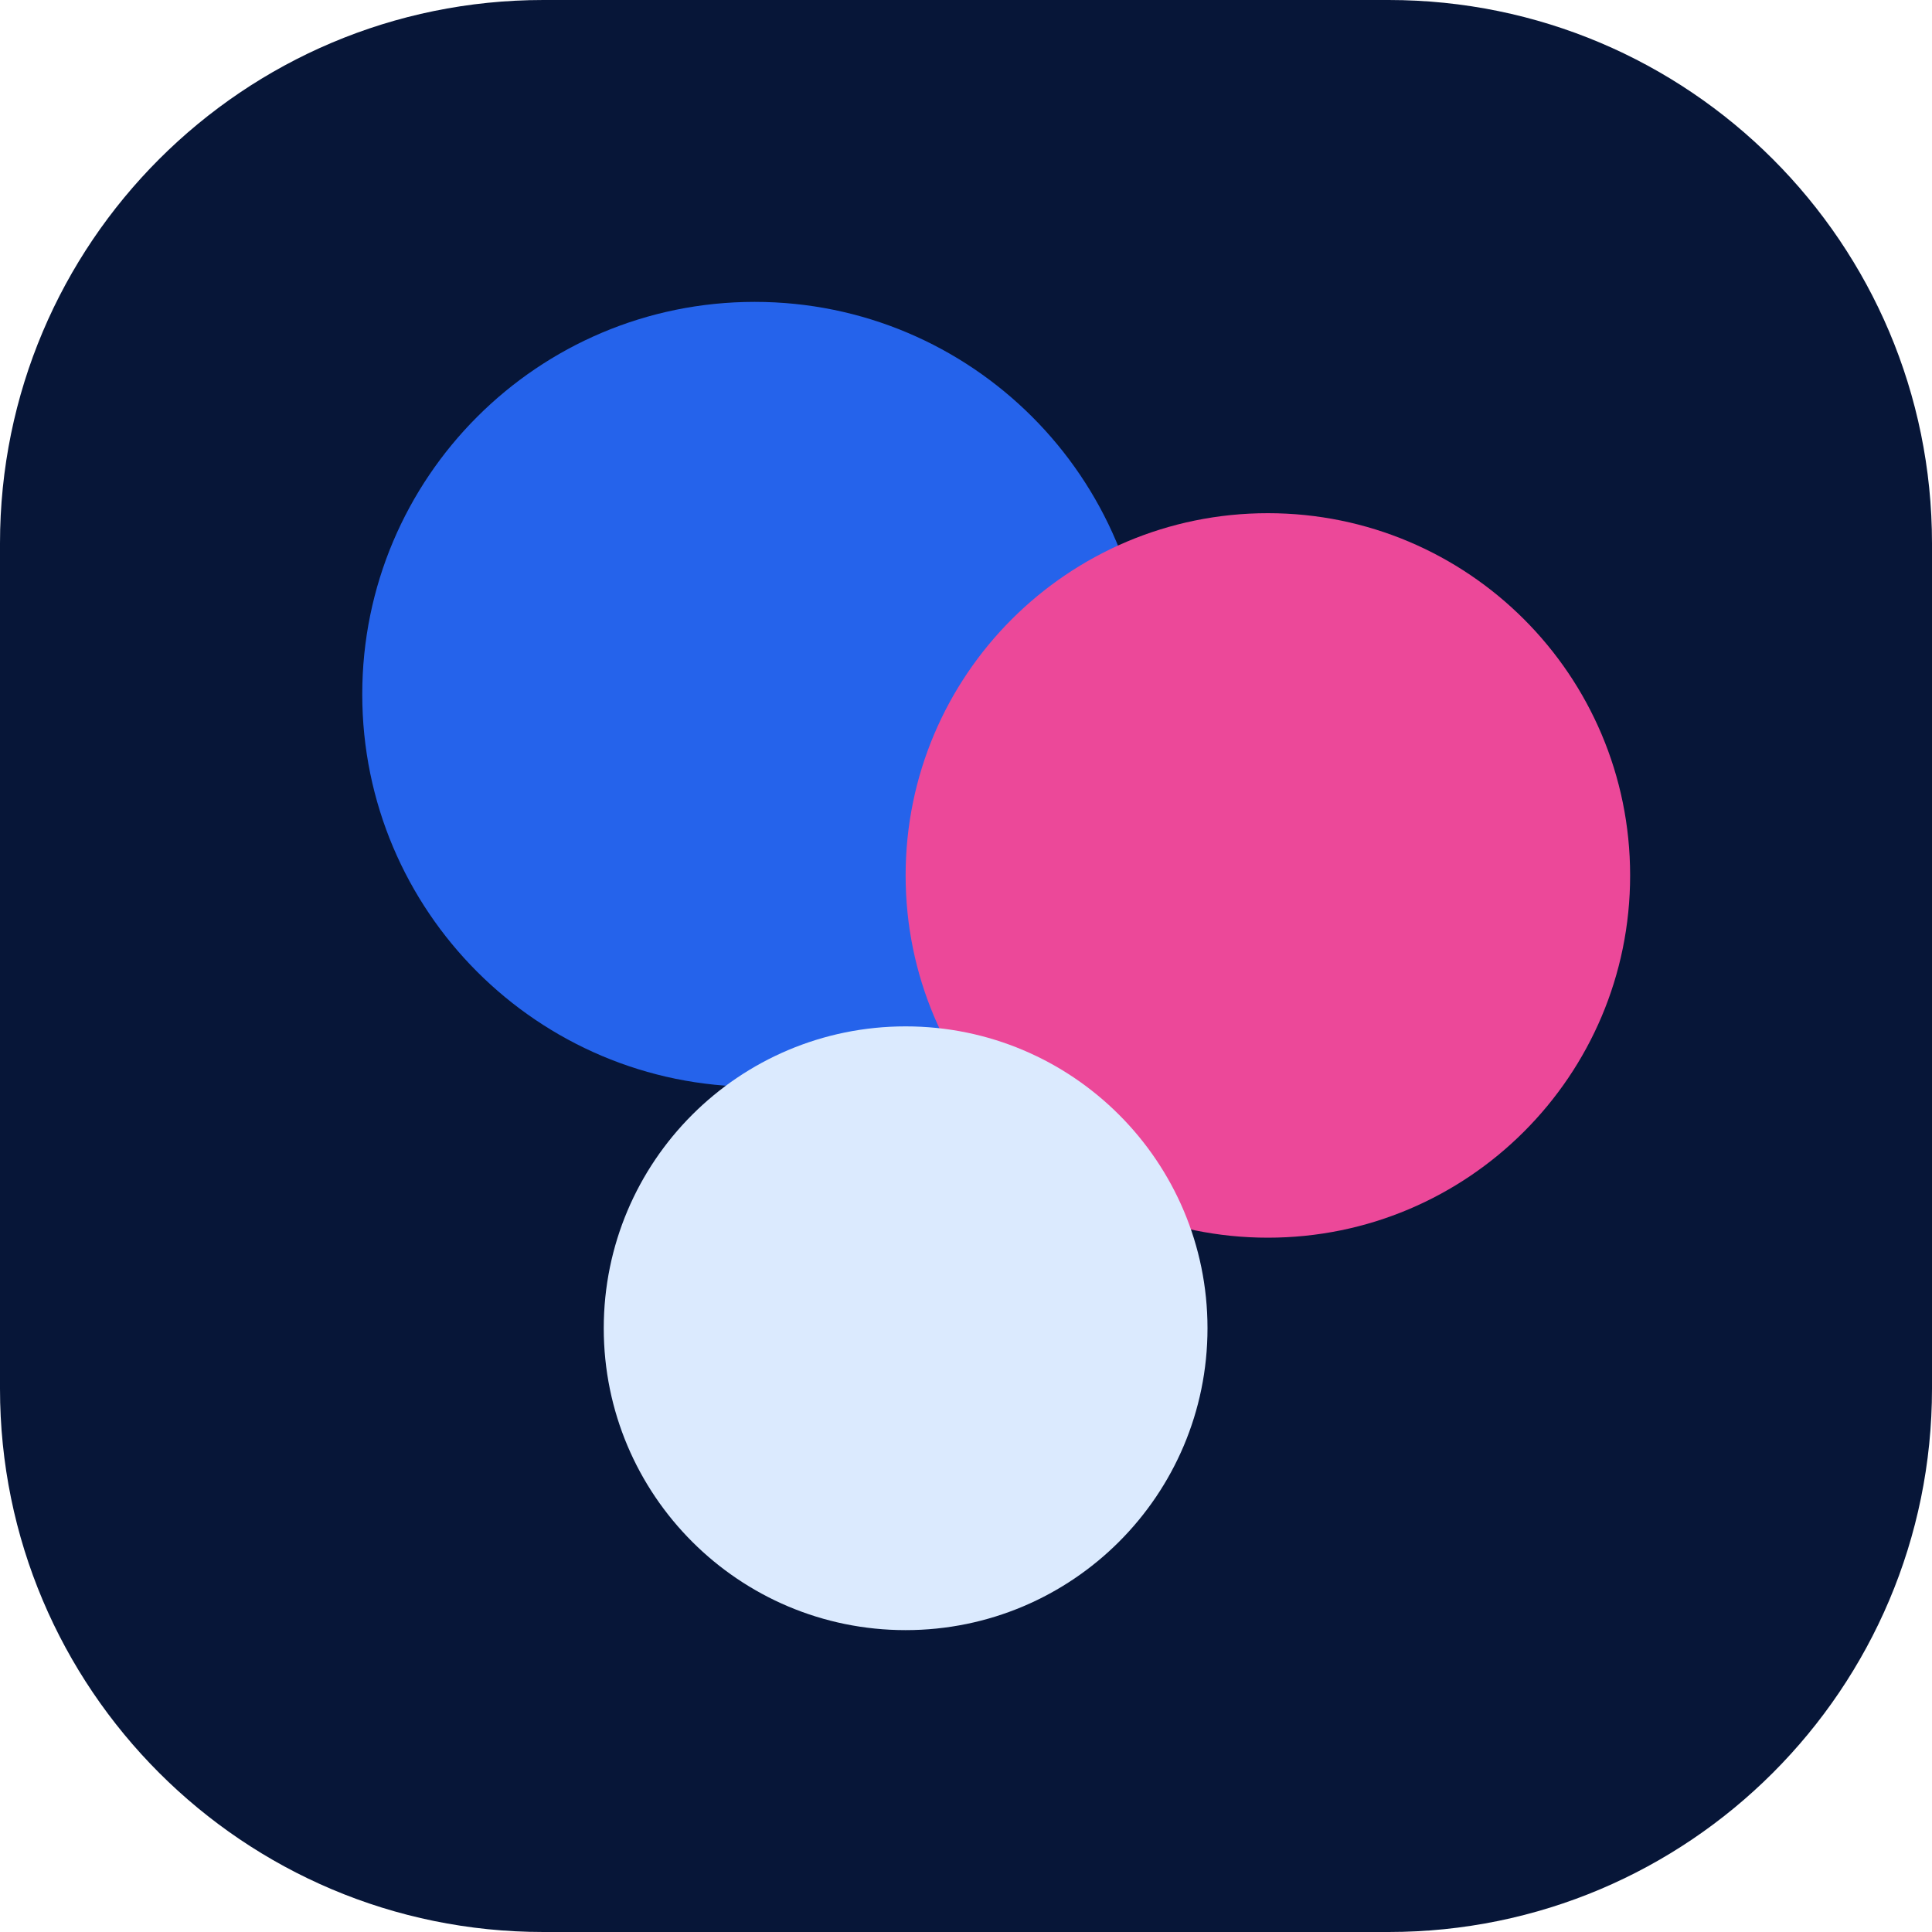
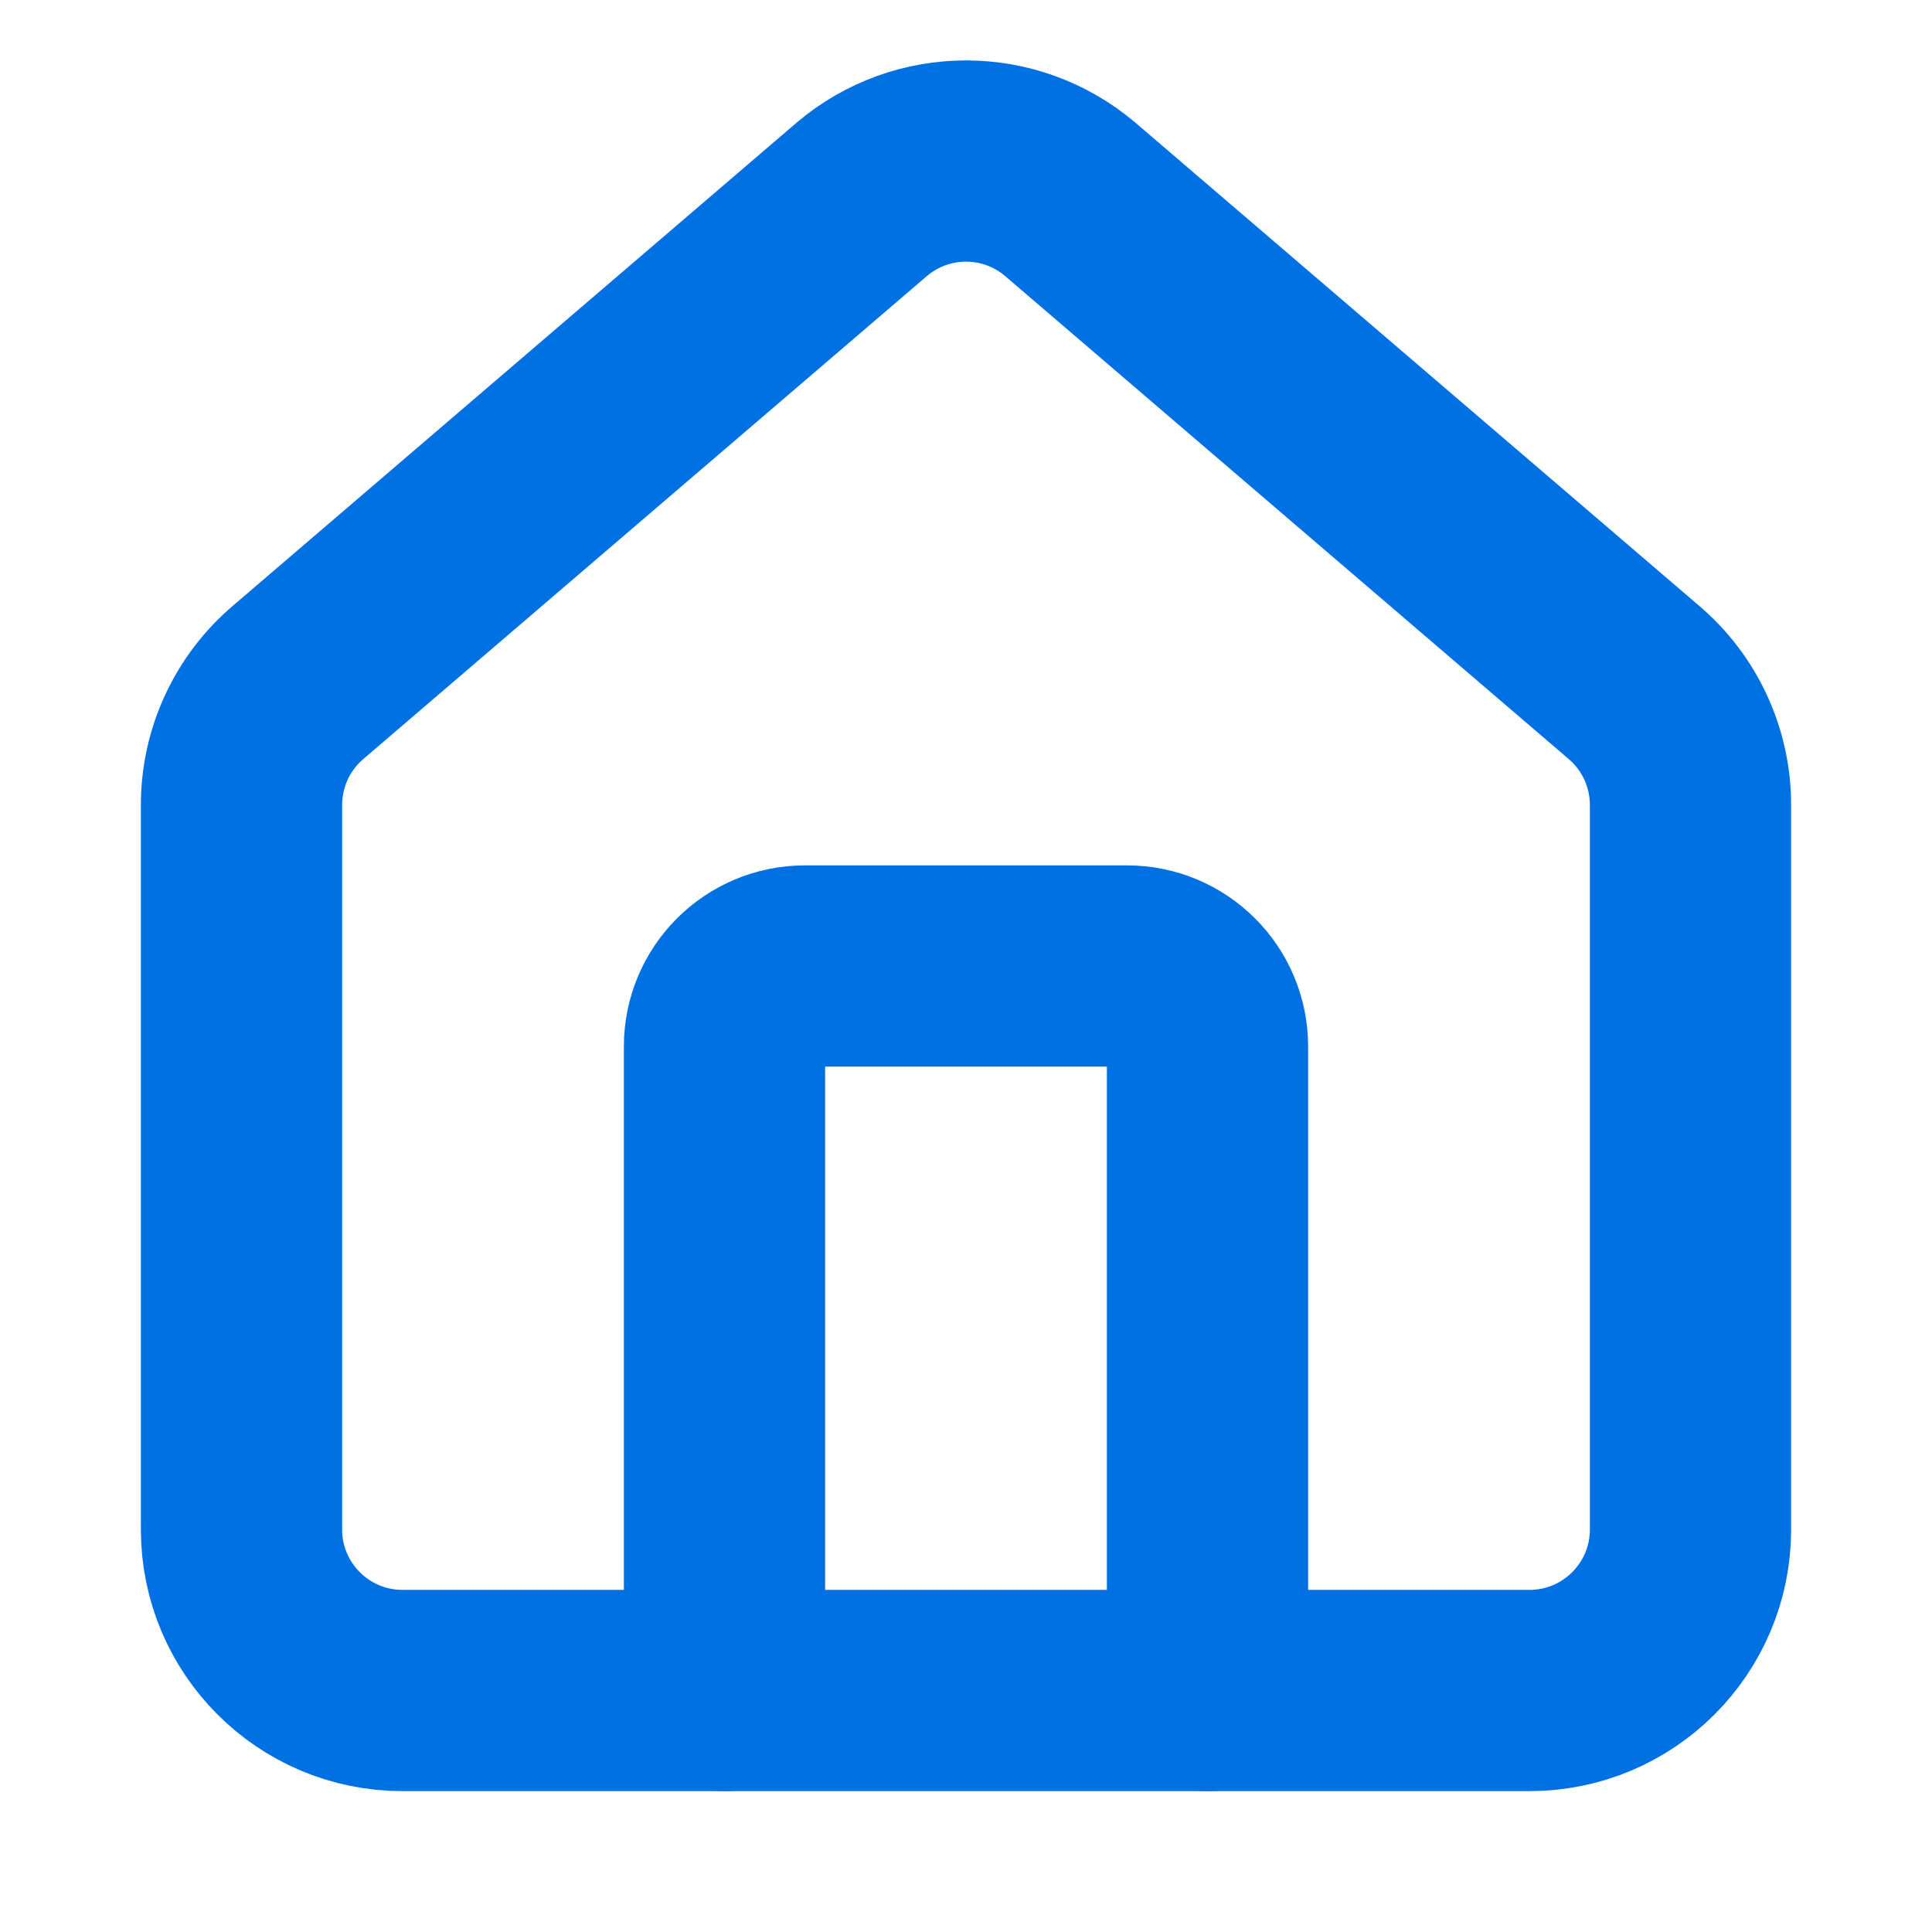
- <svg xmlns="http://www.w3.org/2000/svg" viewBox="0 0 64 64">
-   <rect width="64" height="64" rx="18" fill="#071638" />
-   <circle cx="25" cy="23" r="13" fill="#2563eb" />
-   <circle cx="42" cy="29" r="12" fill="#ec4899" />
-   <circle cx="30" cy="44" r="10" fill="#dbeafe" />
+ <svg xmlns="http://www.w3.org/2000/svg" width="32" height="32" viewBox="0 0 24 24" fill="none" stroke="#0071e3" stroke-width="2.5" stroke-linecap="round" stroke-linejoin="round" class="lucide lucide-house">
+   <path d="M15 21v-8a1 1 0 0 0-1-1h-4a1 1 0 0 0-1 1v8" />
+   <path d="M3 10a2 2 0 0 1 .709-1.528l7-5.999a2 2 0 0 1 2.582 0l7 5.999A2 2 0 0 1 21 10v9a2 2 0 0 1-2 2H5a2 2 0 0 1-2-2z" />
</svg>
